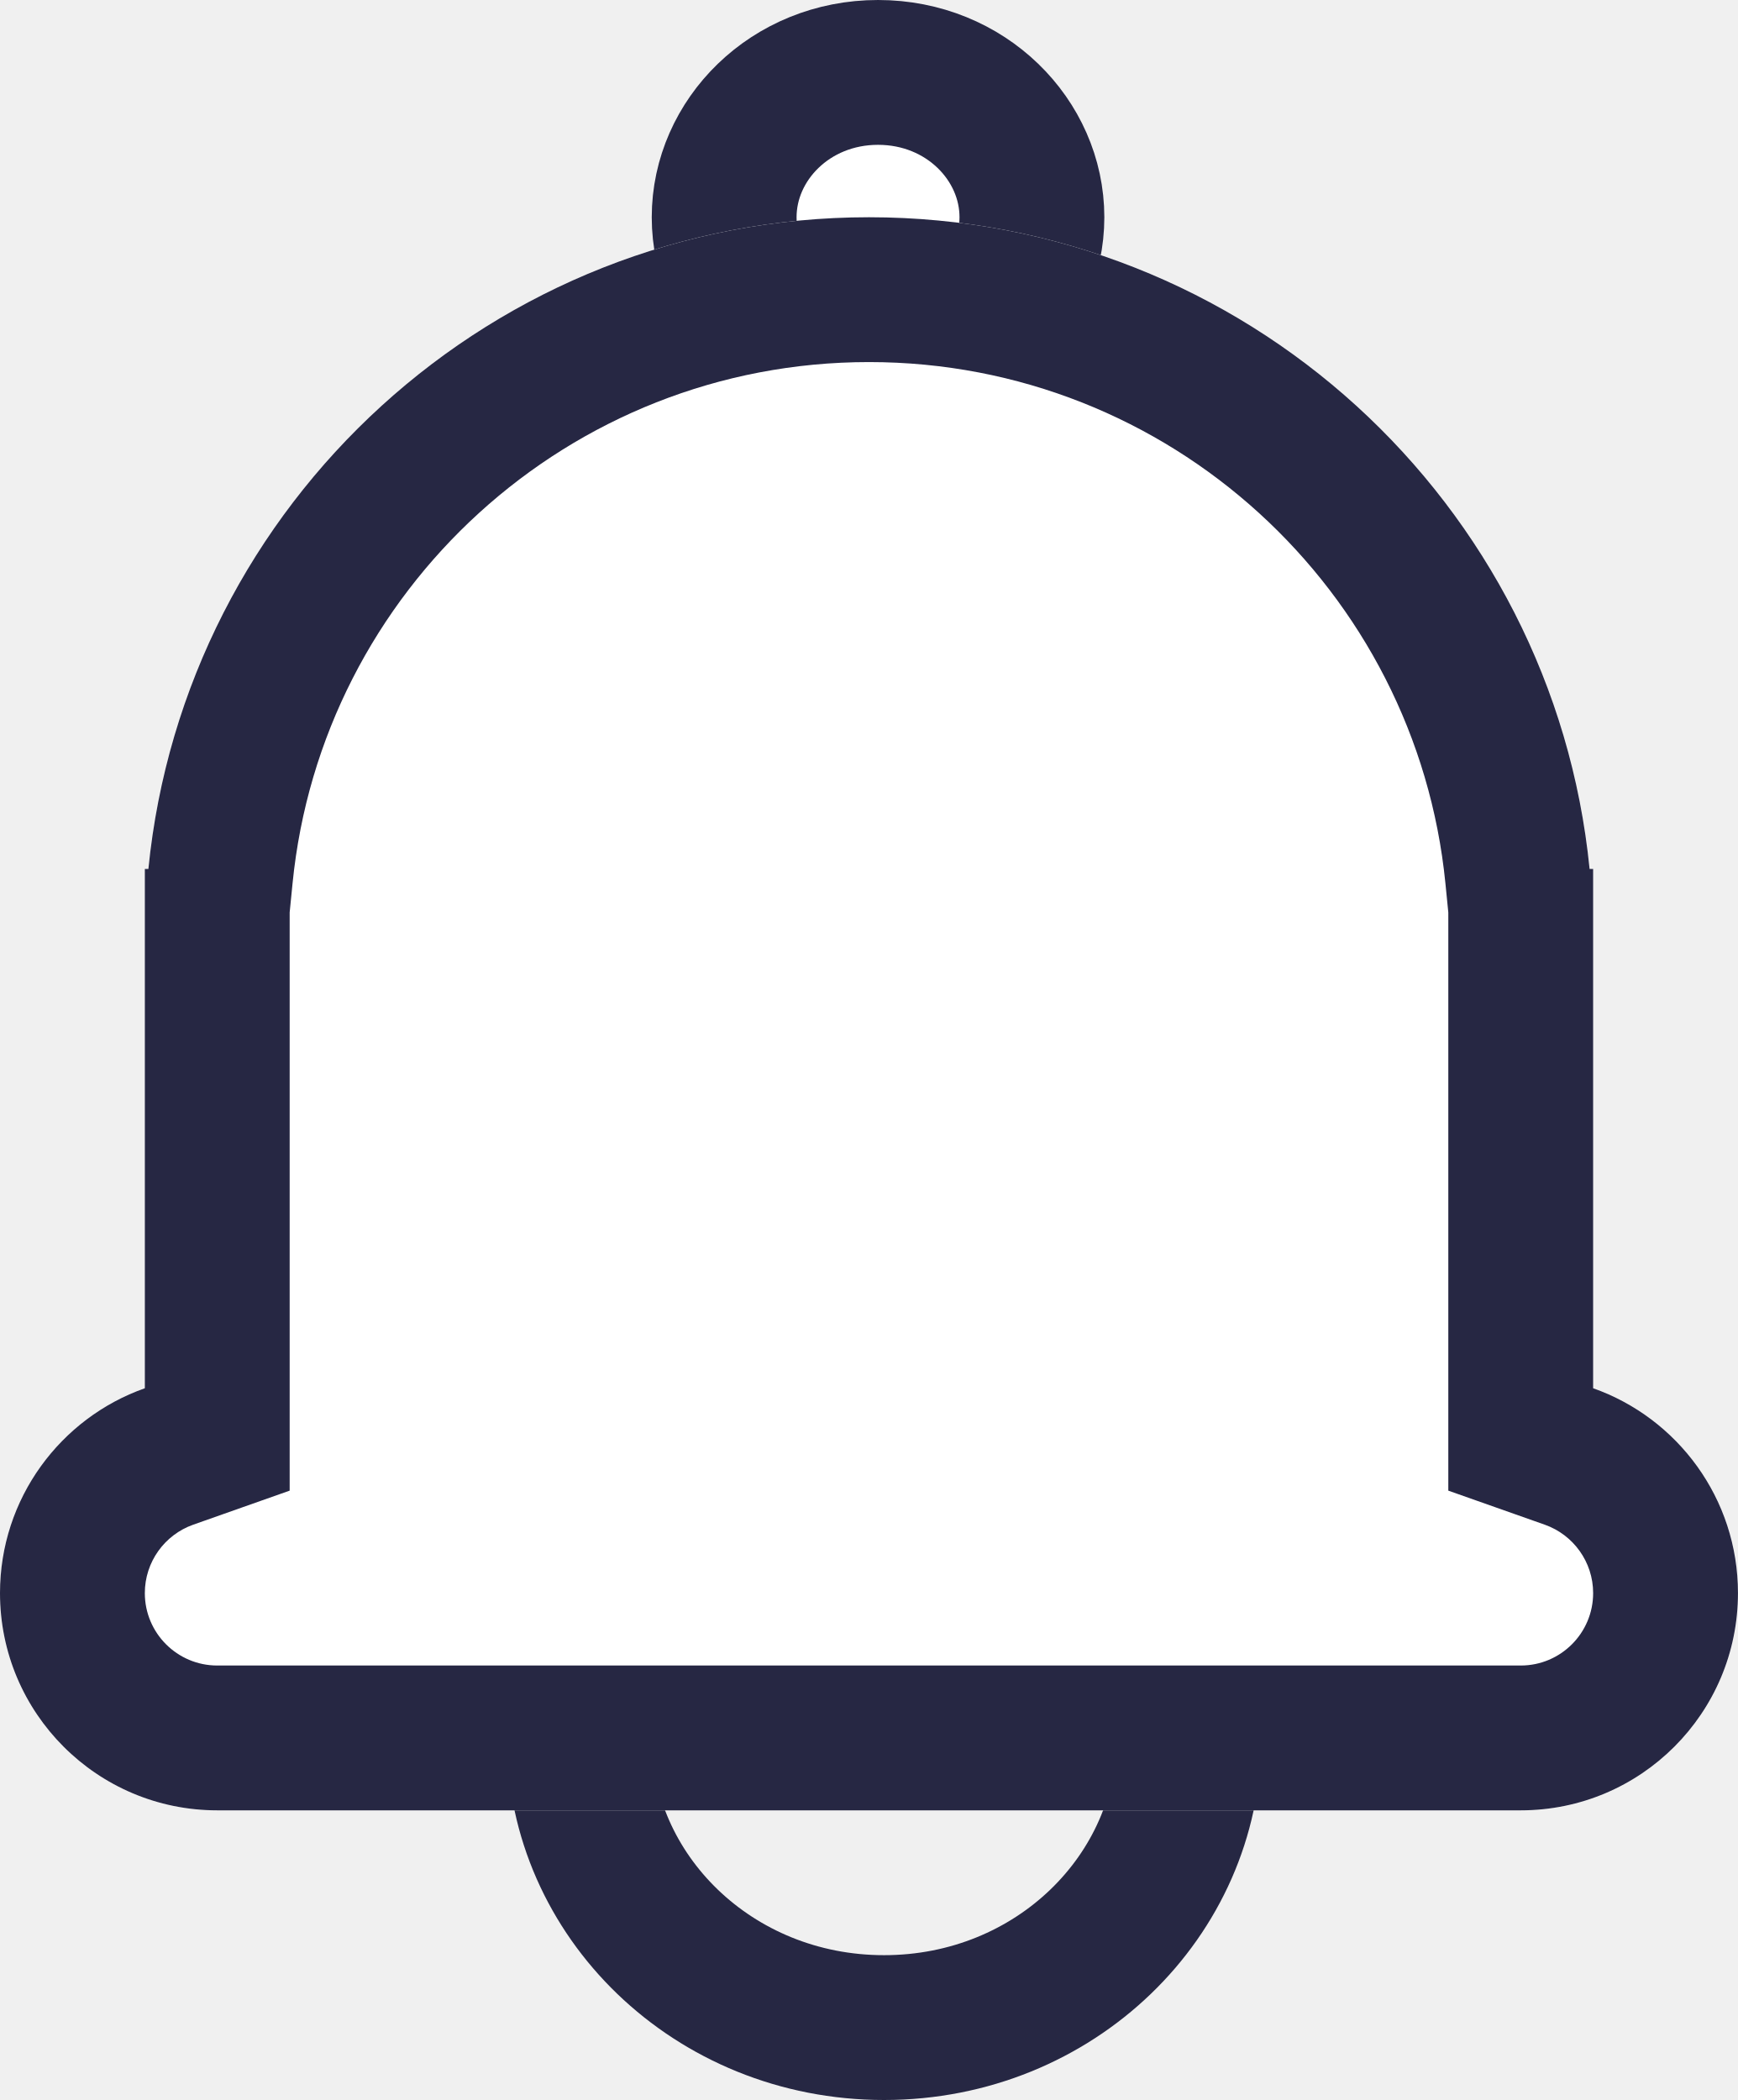
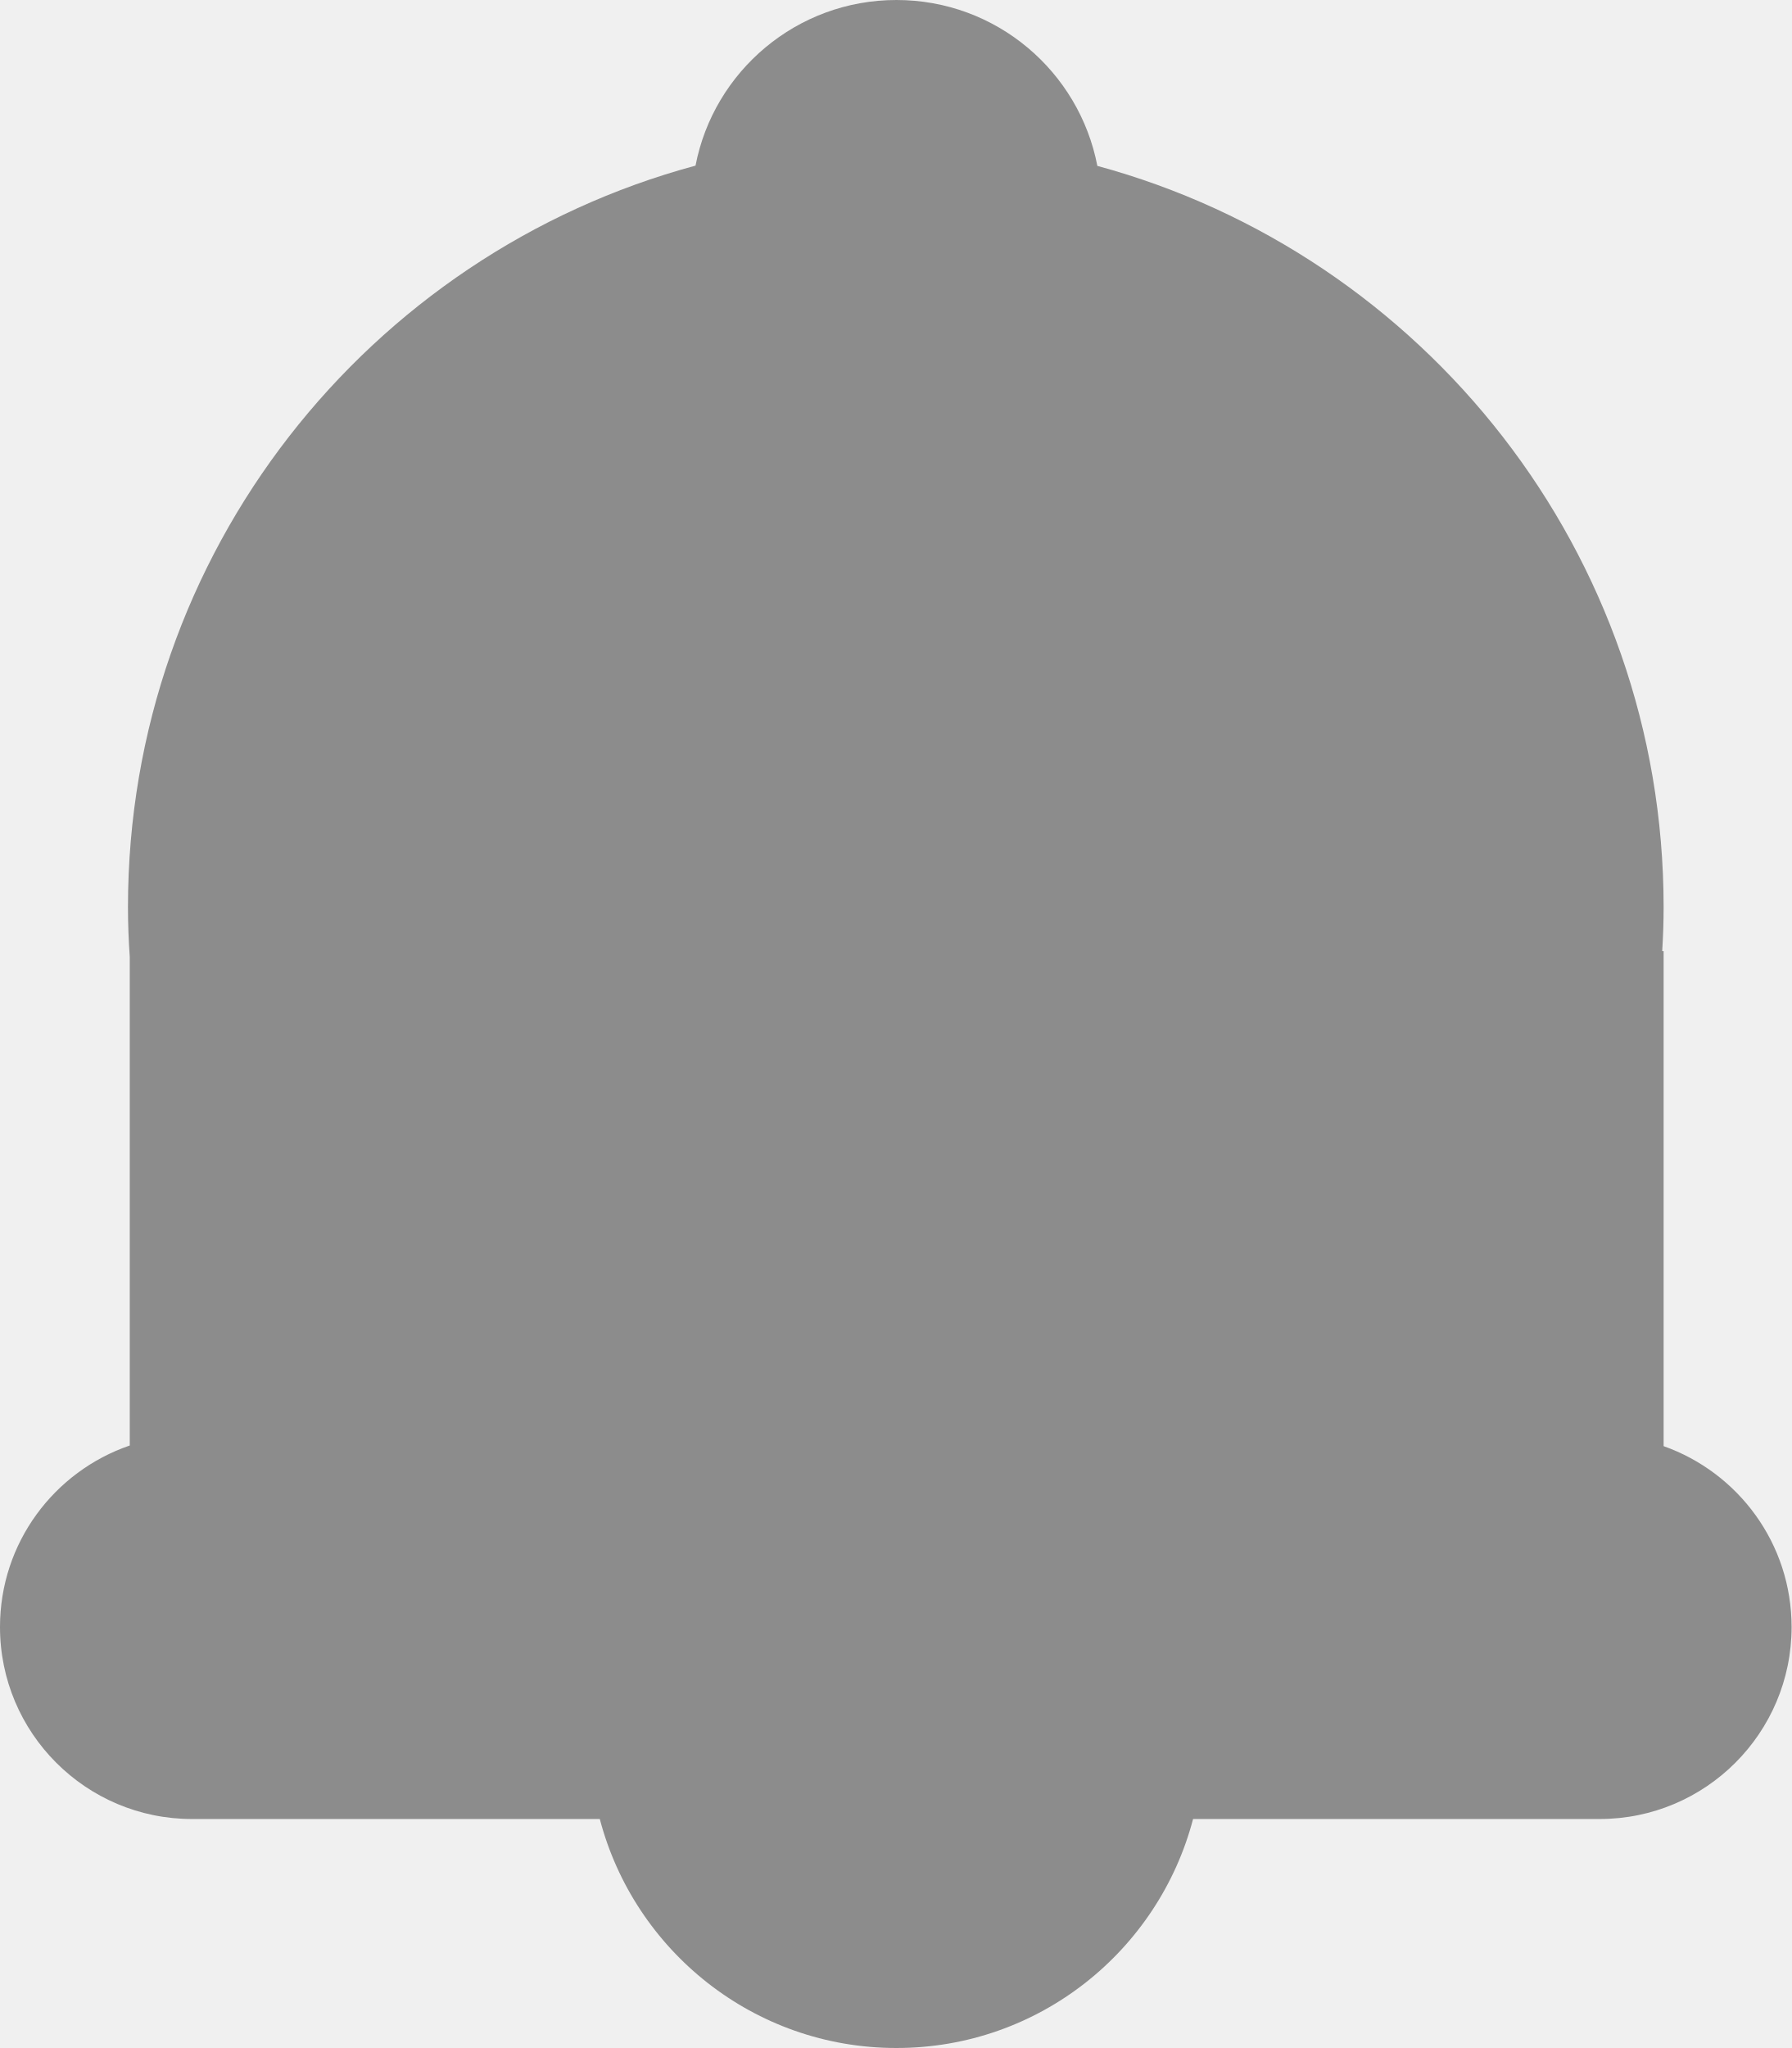
- <svg xmlns="http://www.w3.org/2000/svg" width="24" height="29" viewBox="0 0 24 29" fill="none">
-   <path d="M16.417 24C16.417 26.171 14.571 28 12.208 28C9.845 28 8 26.171 8 24C8 21.829 9.845 20 12.208 20C14.571 20 16.417 21.829 16.417 24Z" stroke="#262743" stroke-width="2" />
-   <path d="M14.25 3C14.25 4.066 13.338 5 12.125 5C10.912 5 10 4.066 10 3C10 1.934 10.912 1 12.125 1C13.338 1 14.25 1.934 14.25 3Z" fill="white" stroke="#262743" stroke-width="2" />
-   <mask id="path-3-inside-1_3002_4687" fill="white">
-     <path fill-rule="evenodd" clip-rule="evenodd" d="M2.049 12C2.551 6.947 6.815 3 12 3C17.185 3 21.449 6.947 21.951 12H22V13V14V19.171C23.165 19.582 24 20.694 24 22C24 23.657 22.657 25 21 25H3C1.343 25 0 23.657 0 22C0 20.694 0.835 19.582 2 19.171V14V13V12H2.049Z" />
-   </mask>
-   <path fill-rule="evenodd" clip-rule="evenodd" d="M2.049 12C2.551 6.947 6.815 3 12 3C17.185 3 21.449 6.947 21.951 12H22V13V14V19.171C23.165 19.582 24 20.694 24 22C24 23.657 22.657 25 21 25H3C1.343 25 0 23.657 0 22C0 20.694 0.835 19.582 2 19.171V14V13V12H2.049Z" fill="white" />
-   <path d="M2.049 12V14H3.861L4.04 12.198L2.049 12ZM21.951 12L19.96 12.198L20.139 14H21.951V12ZM22 12H24V10H22V12ZM22 19.171H20V20.585L21.334 21.056L22 19.171ZM2 19.171L2.666 21.056L4 20.585V19.171H2ZM2 12V10H2.38419e-07V12H2ZM12 1C5.776 1 0.661 5.736 0.059 11.802L4.04 12.198C4.441 8.157 7.853 5 12 5V1ZM23.941 11.802C23.339 5.736 18.224 1 12 1V5C16.147 5 19.559 8.157 19.96 12.198L23.941 11.802ZM22 10H21.951V14H22V10ZM24 13V12H20V13H24ZM24 14V13H20V14H24ZM24 19.171V14H20V19.171H24ZM21.334 21.056C21.725 21.195 22 21.568 22 22H26C26 19.82 24.606 17.971 22.666 17.285L21.334 21.056ZM22 22C22 22.552 21.552 23 21 23V27C23.761 27 26 24.761 26 22H22ZM21 23H3V27H21V23ZM3 23C2.448 23 2 22.552 2 22H-2C-2 24.761 0.239 27 3 27V23ZM2 22C2 21.568 2.275 21.195 2.666 21.056L1.334 17.285C-0.606 17.971 -2 19.82 -2 22H2ZM2.38419e-07 14V19.171H4V14H2.38419e-07ZM2.38419e-07 13V14H4V13H2.38419e-07ZM2.38419e-07 12V13H4V12H2.38419e-07ZM2.049 10H2V14H2.049V10Z" fill="#262743" mask="url(#path-3-inside-1_3002_4687)" />
+ <svg xmlns="http://www.w3.org/2000/svg" width="14" height="16" viewBox="0 0 14 16" fill="none">
+   <path d="M7.005 0C7.785 0 8.433 0.558 8.575 1.296C11.125 1.988 13 4.319 13 7.087C13 7.202 12.996 7.317 12.989 7.431H13V11.298C13.582 11.504 14 12.058 14 12.711C14 13.539 13.328 14.211 12.5 14.211H9.323C9.053 15.24 8.119 16 7.005 16C5.891 16 4.957 15.24 4.687 14.211H1.5C0.672 14.211 0 13.539 0 12.711C2.88623e-08 12.053 0.424 11.495 1.014 11.293V7.476C1.005 7.347 1 7.217 1 7.087C1 4.315 2.88 1.983 5.435 1.294C5.577 0.557 6.226 5.67926e-08 7.005 0Z" fill="#8C8C8C" />
</svg>
